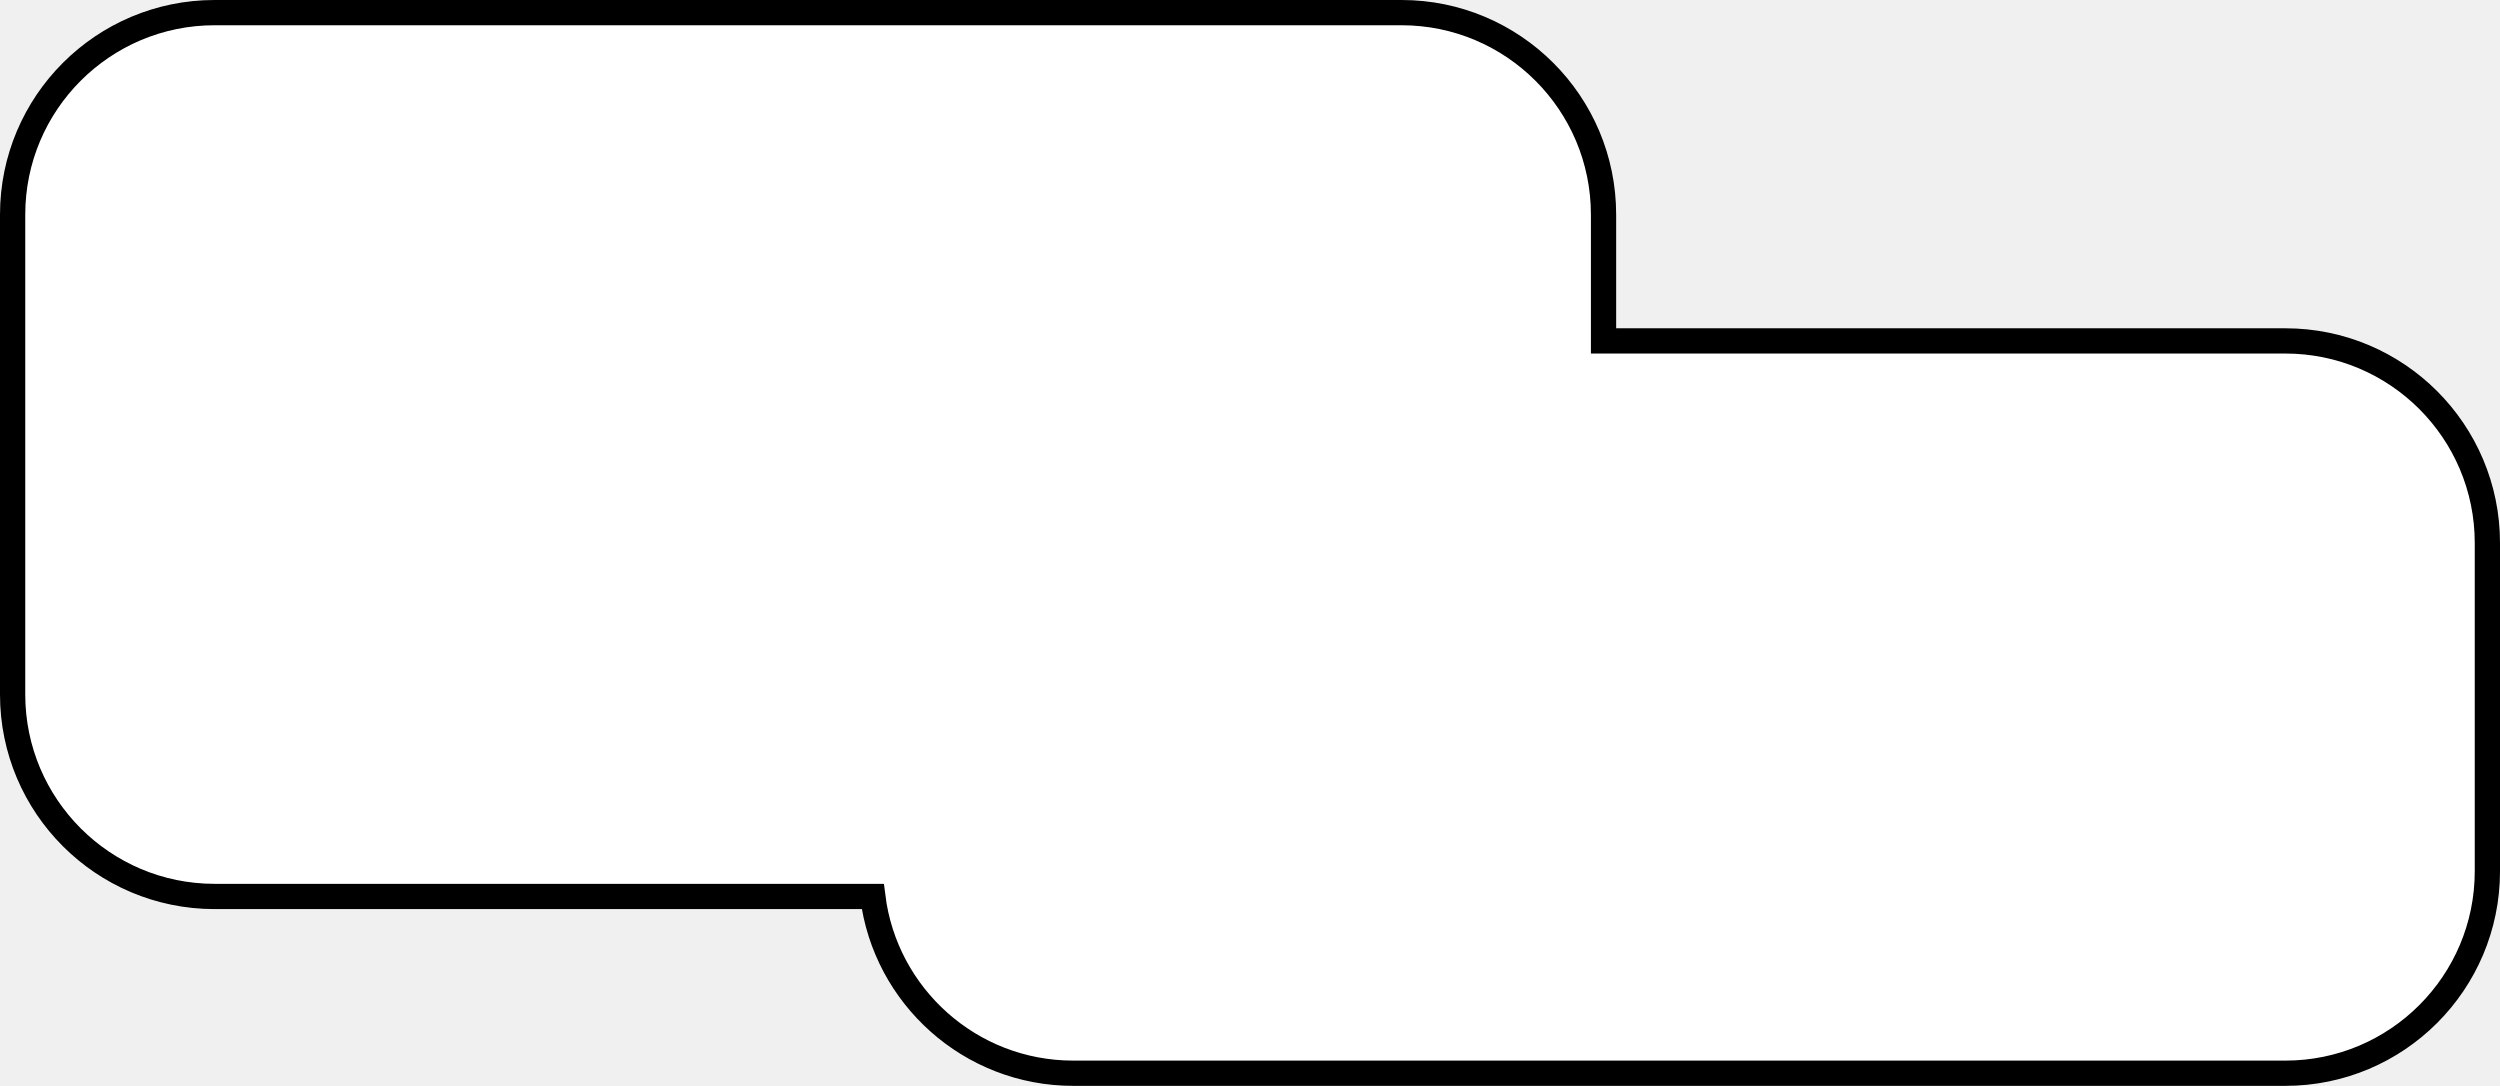
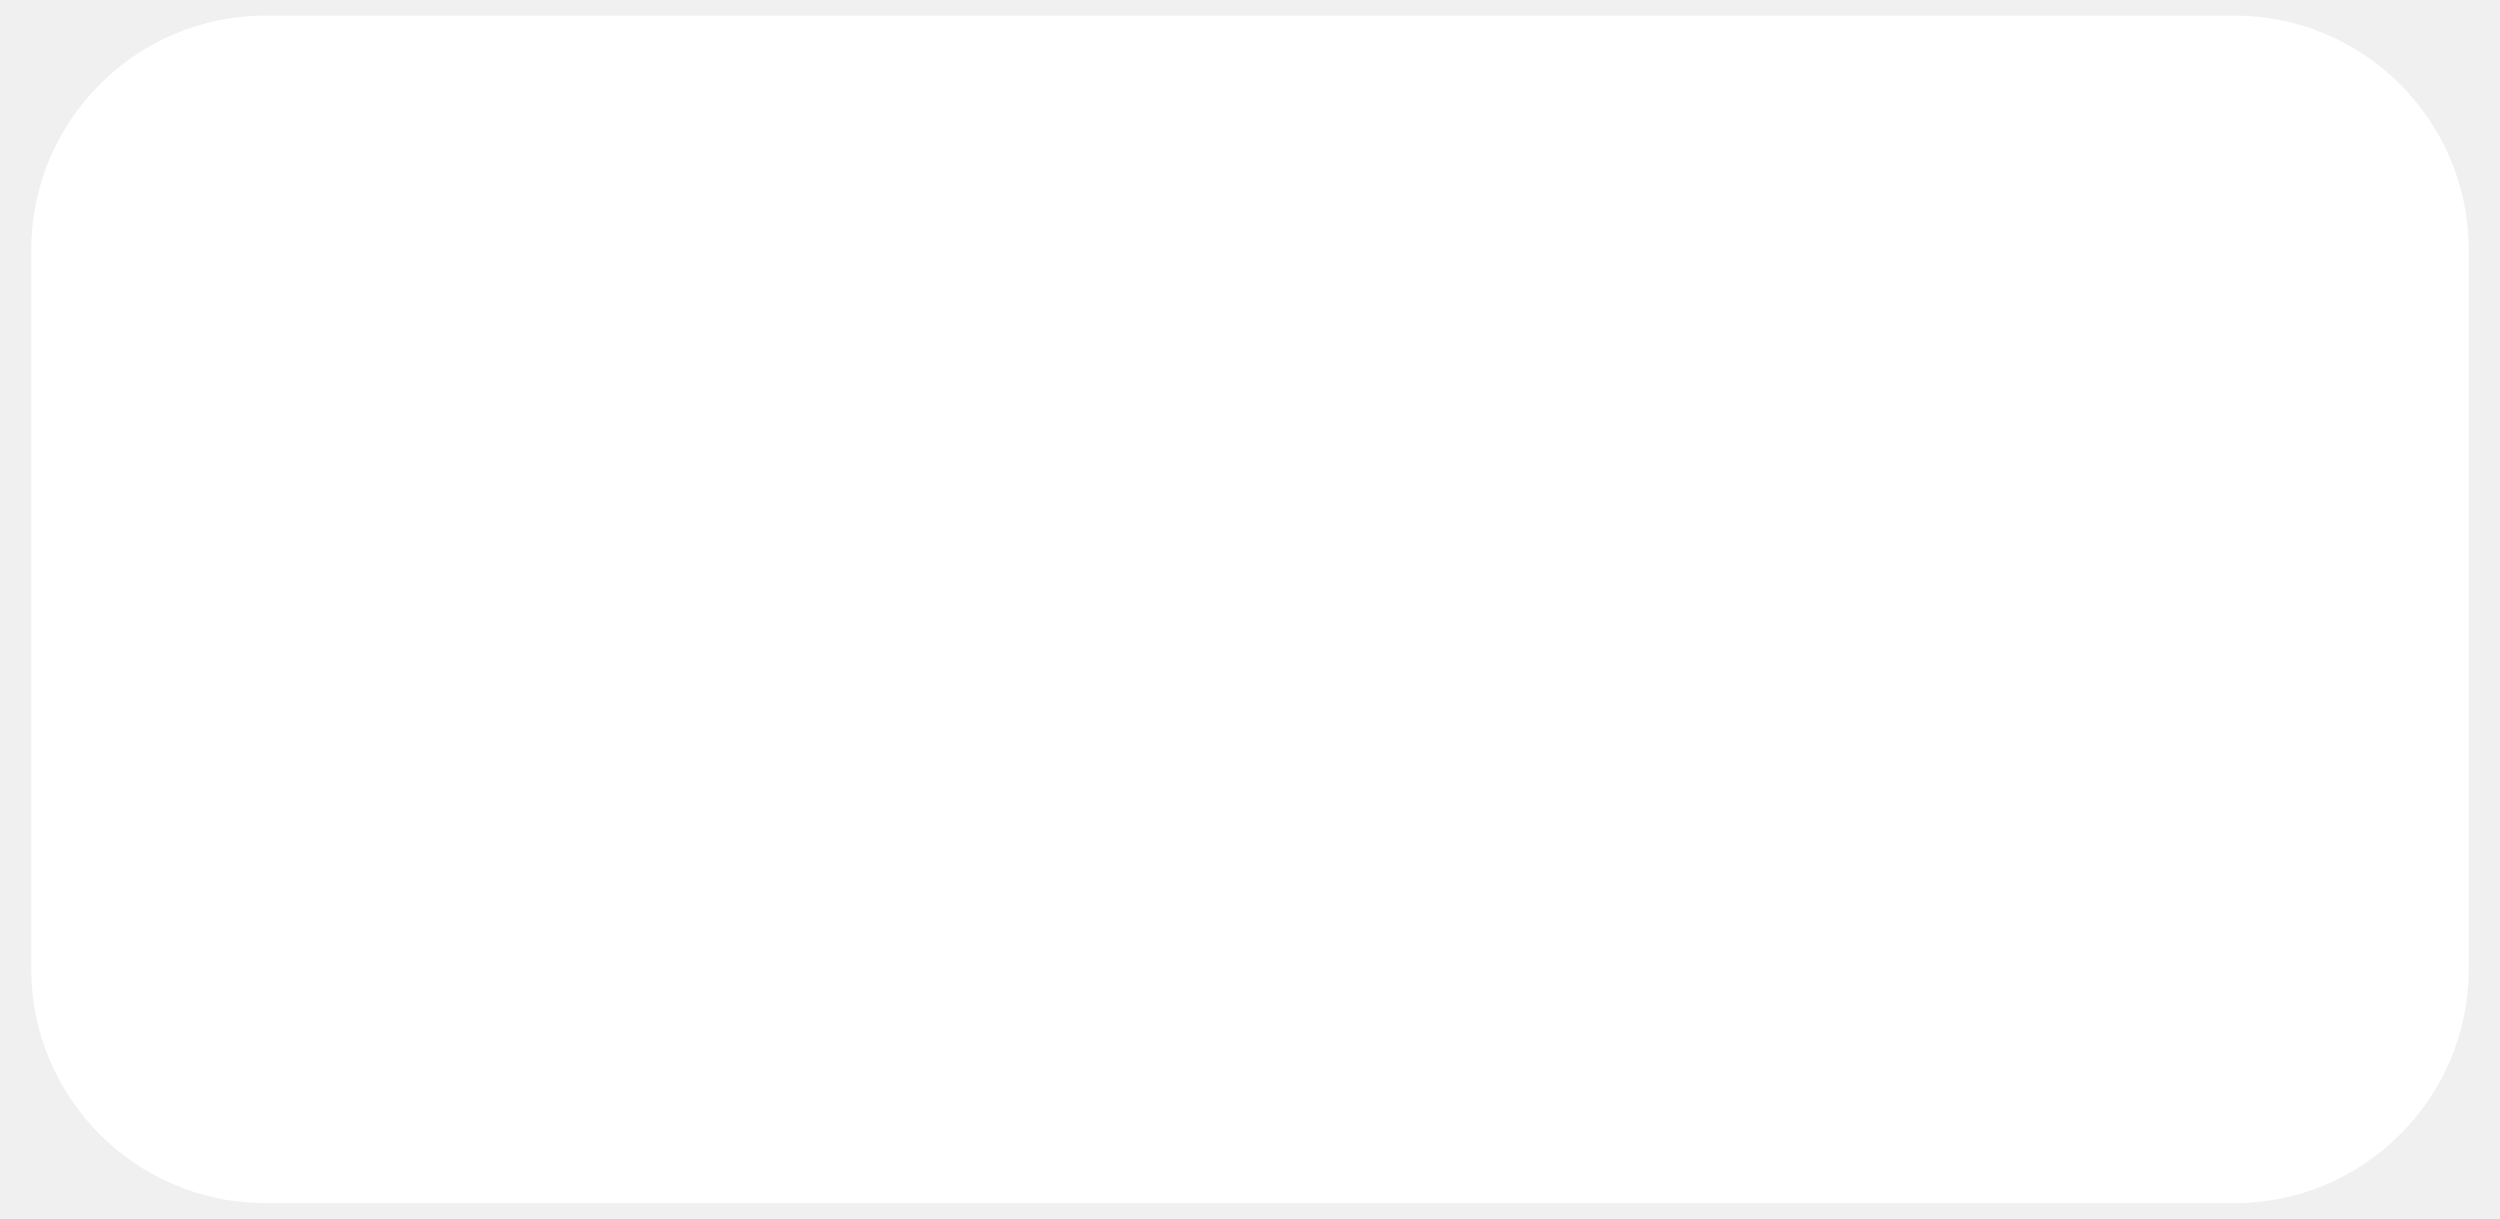
- <svg xmlns="http://www.w3.org/2000/svg" width="99" height="43" viewBox="0 0 99 43" fill="none" version="1.1" id="svg3">
-   <defs id="defs3" />
-   <mask id="path-1-inside-1_3_26" fill="#ffffff">
-     <path fill-rule="evenodd" clip-rule="evenodd" d="M 8,0 C 3.582,0 0,3.582 0,8 v 19 c 0,4.418 3.582,8 8,8 h 26.062 c 0.492,3.946 3.858,7 7.938,7 h 48 c 4.418,0 8,-3.582 8,-8 V 21 c 0,-4.418 -3.582,-8 -8,-8 H 63 V 8 C 63,3.582 59.418,0 55,0 Z" id="path1" />
-   </mask>
-   <path fill-rule="evenodd" clip-rule="evenodd" d="m 8.5,0.5 c -4.418,0 -8,3.582 -8,8 v 19 c 0,4.418 3.582,8 8,8 h 26.062 c 0.492,3.946 3.858,7 7.938,7 h 48 c 4.418,0 8,-3.582 8,-8 v -13 c 0,-4.418 -3.582,-8 -8,-8 h -27 v -5 c 0,-4.418 -3.582,-8 -8,-8 z" fill="#ffffff" id="path2" style="stroke:#000000;stroke-opacity:1" />
+ <svg xmlns="http://www.w3.org/2000/svg" width="80" height="39" viewBox="0 0 80 39" fill="none">
+   <path d="M8.5 0.5H71.5C75.642 0.5 79 3.858 79 8V31C79 35.142 75.642 38.5 71.5 38.5H8.5C4.358 38.5 1 35.142 1 31V8C1 3.858 4.358 0.5 8.5 0.5Z" fill="white" />
</svg>
